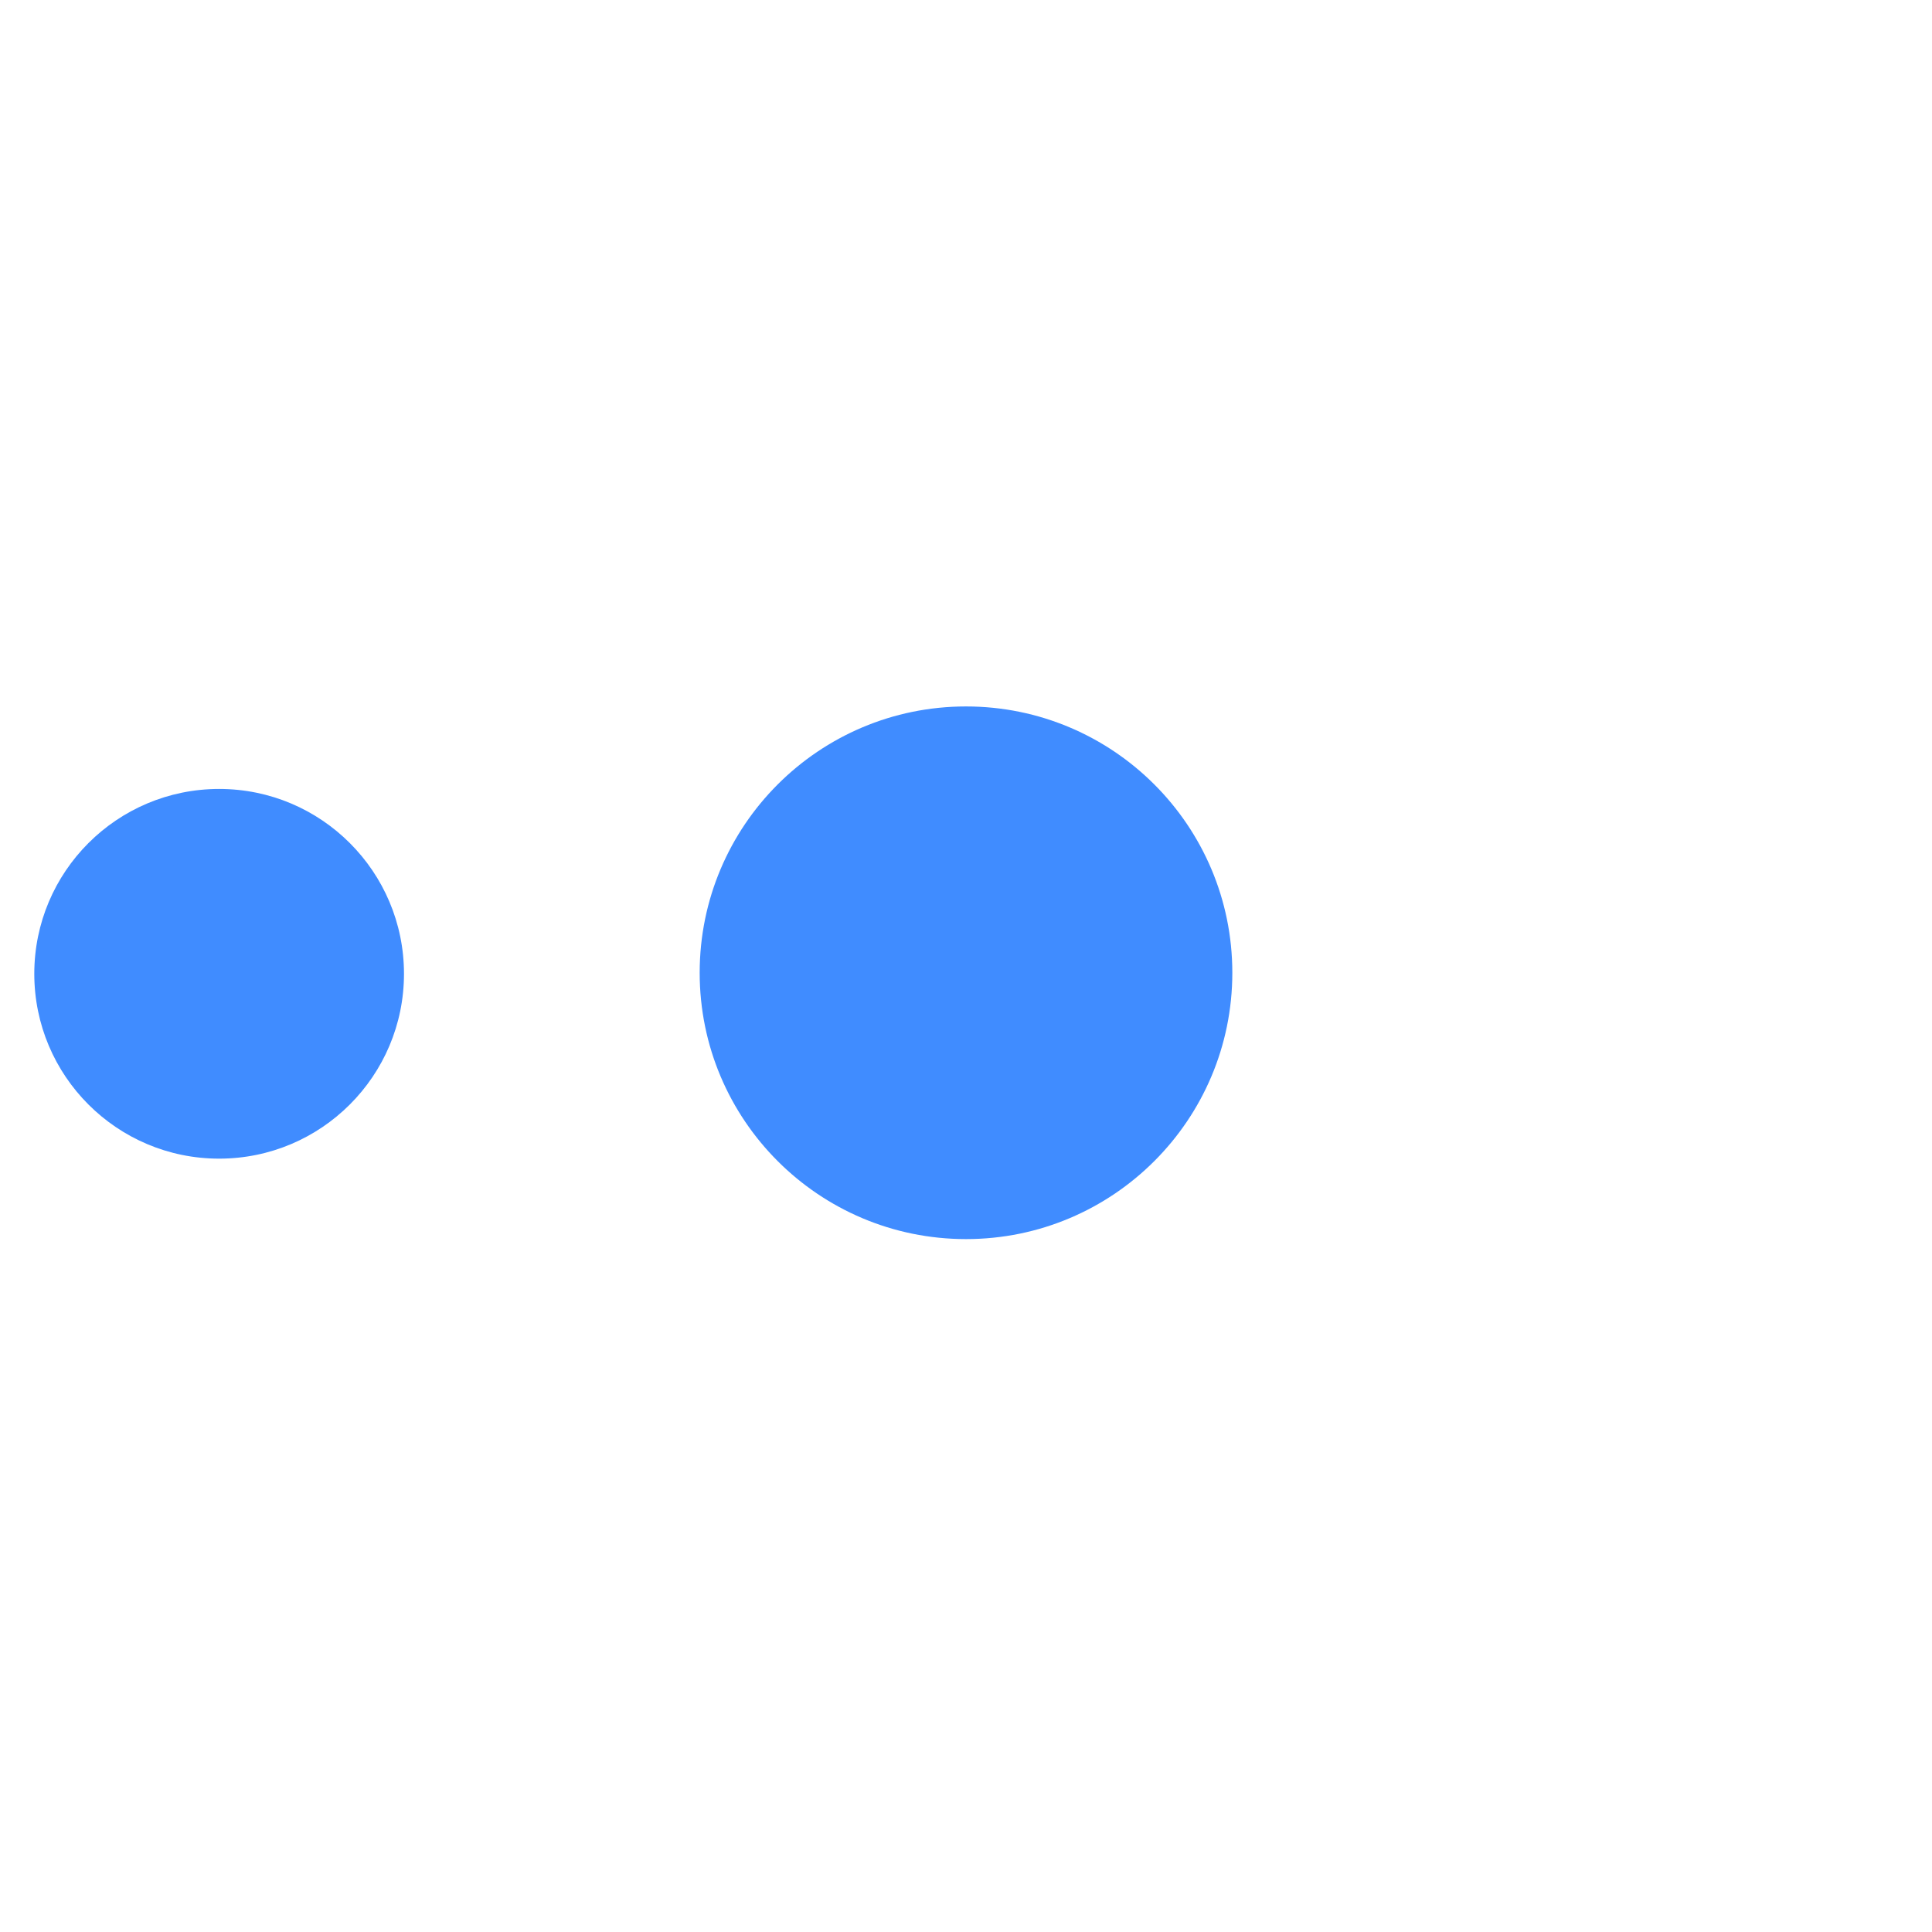
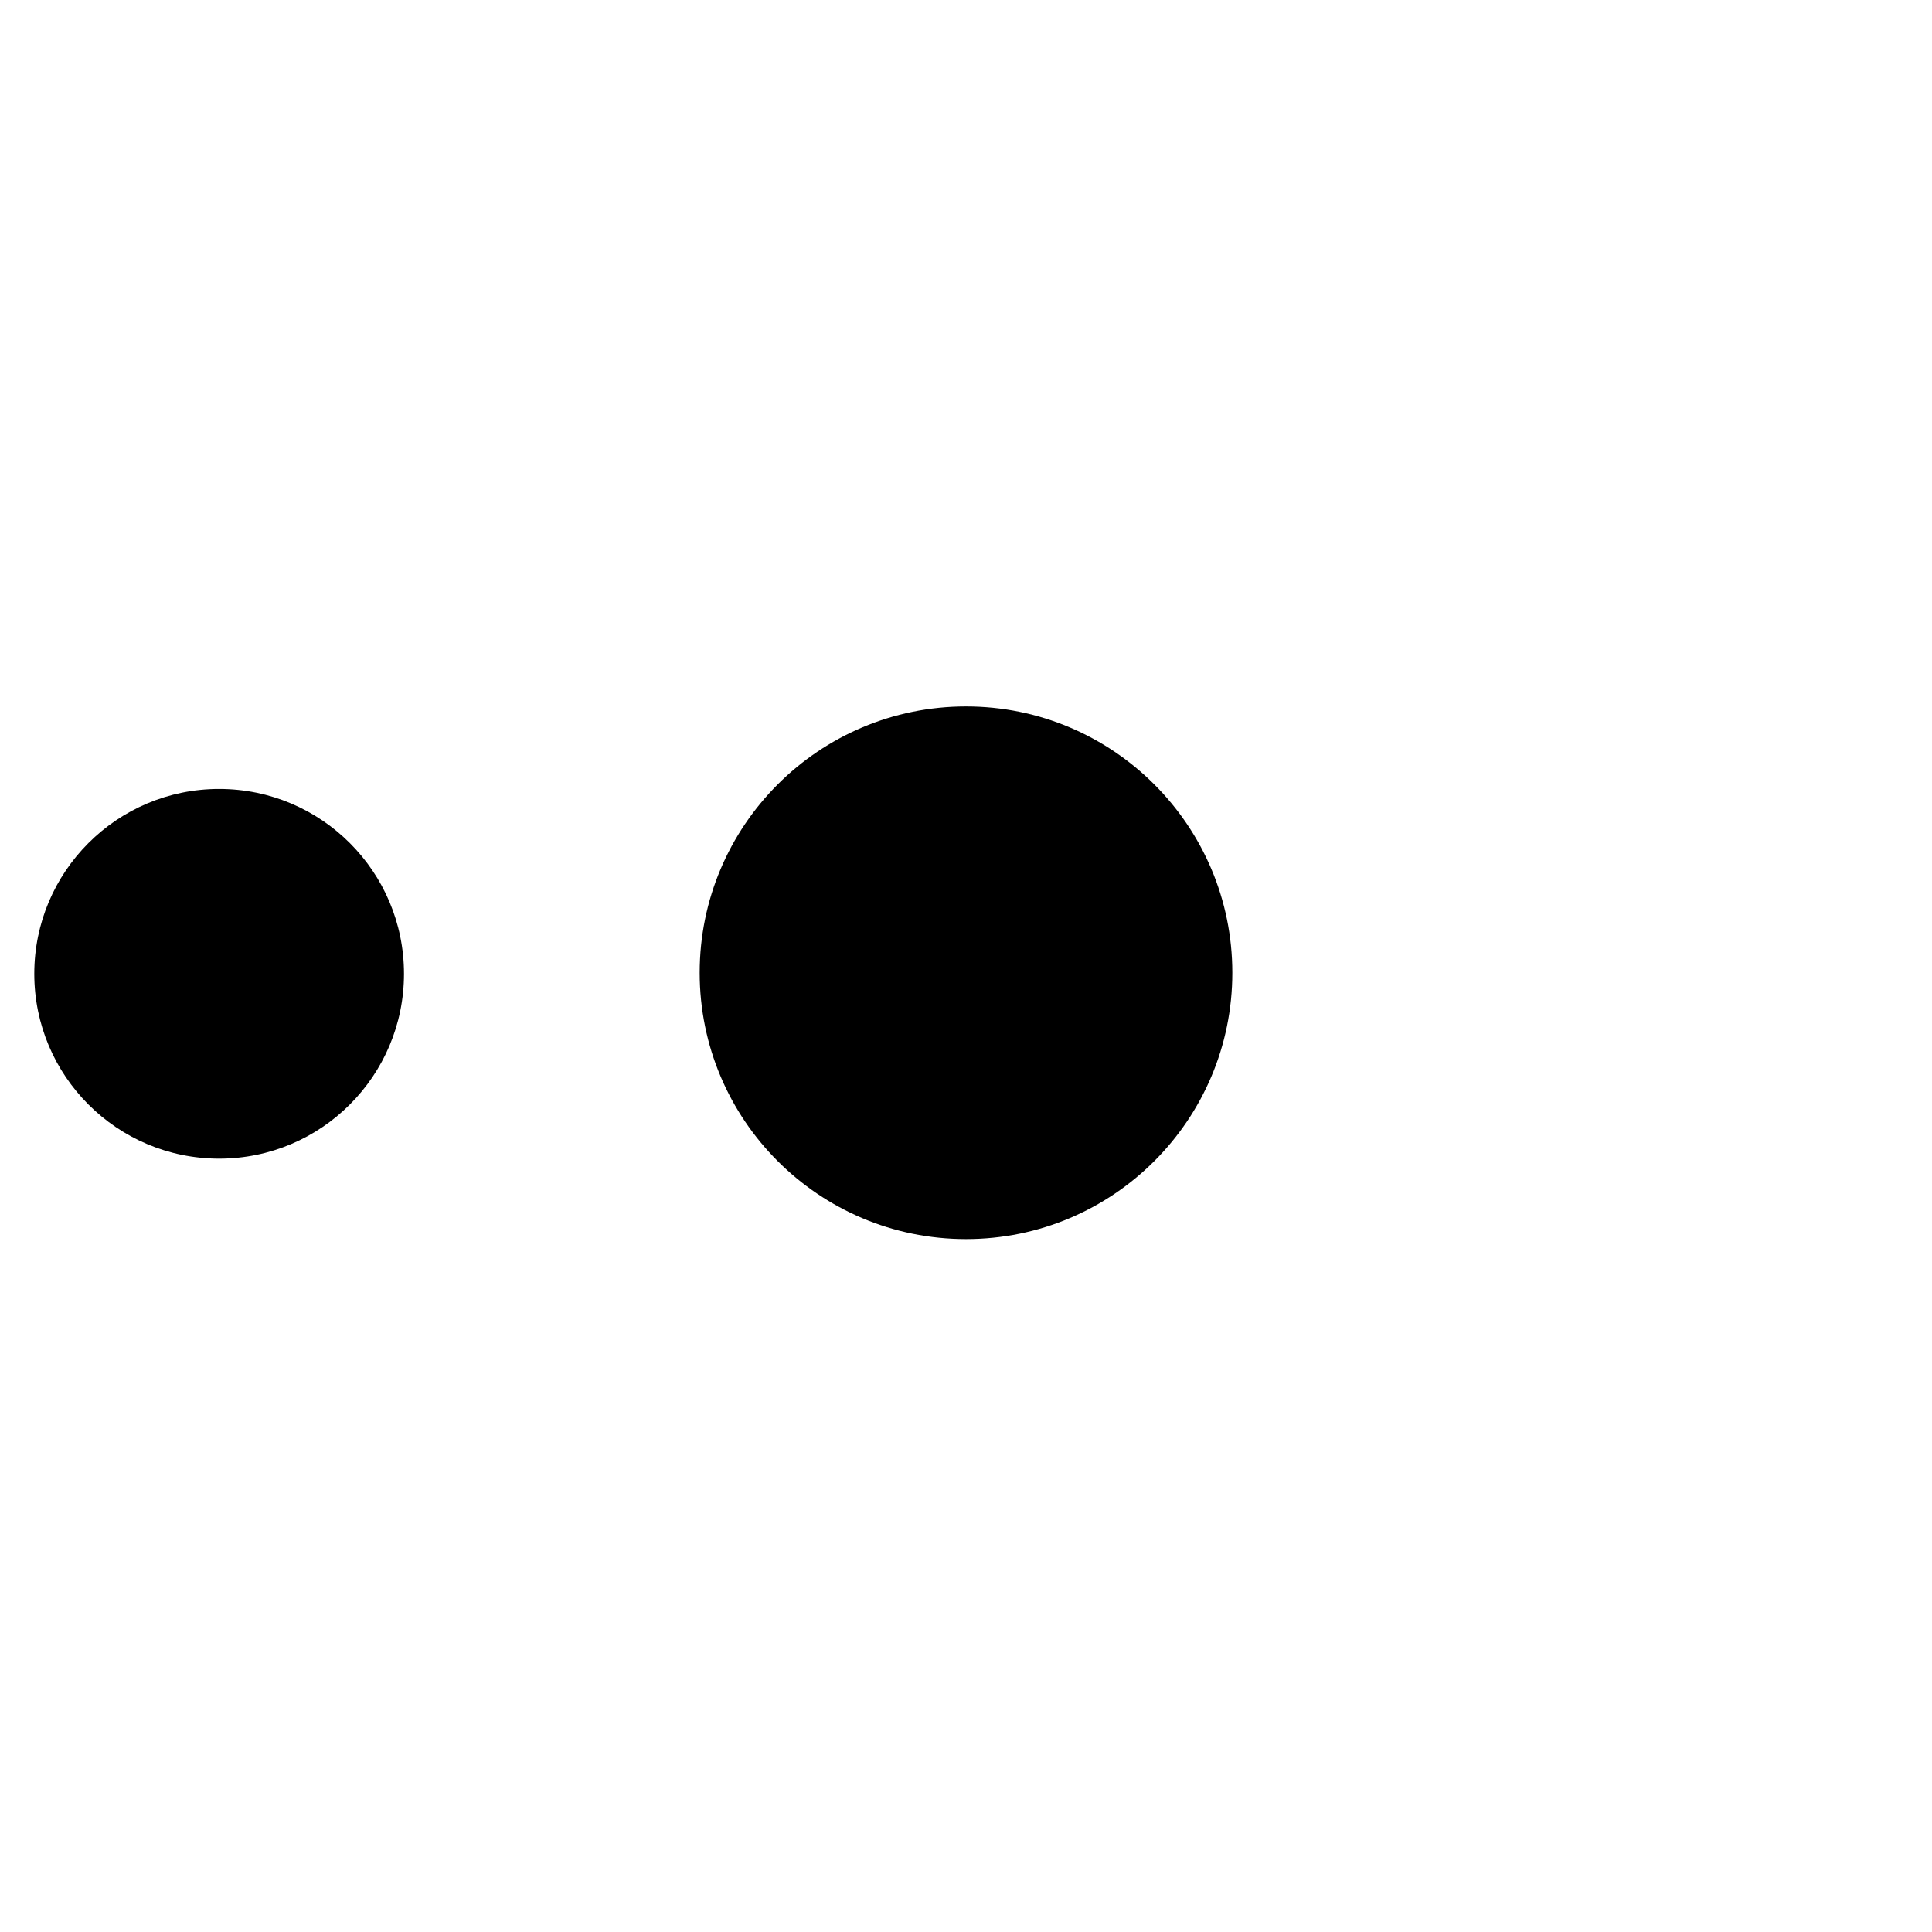
<svg xmlns="http://www.w3.org/2000/svg" fill="none" height="100%" width="100%" viewBox="0 0 428 428">
  <defs>
    <clipPath id="i0">
      <rect height="750" width="750" y="0" x="0" />
    </clipPath>
    <g id="i1">
      <g id="i2">
        <g transform="translate(377.5,375)">
          <g transform="scale(0.78,0)">
            <animateTransform repeatCount="indefinite" type="scale" attributeName="transform" dur="1.2s" begin="0s" calcMode="spline" values="0.78 0; 0.78 0; 0.494 -1.859; 0.48 -2.496; 0.347 -3.174; 0.213 -5.1; -0.358 3; -0.62 2.389; -0.652 1.625; -0.78 0; -0.78 0; -0.78 0; -0.78 0; -0.62 1.22; -0.533 2.719; -0.358 3; 0.02 -3; 0.614 -2.628; 0.78 0; 0.78 0" keyTimes="0; 0.2; 0.233; 0.267; 0.3; 0.333; 0.5; 0.6; 0.633; 0.7; 0.833; 0.9; 1; 1; 1; 1; 1; 1; 1; 1" keySplines="0 0 1 1; 0 0 1 1; 0 0 1 1; 0 0 1 1; 0 0 1 1; 0 0 1 1; 0 0 1 1; 0 0 1 1; 0 0 1 1; 0 0 1 1; 0 0 1 1; 0 0 1 1; 0 0 1 1; 0 0 1 1; 0 0 1 1; 0 0 1 1; 0 0 1 1; 0 0 1 1; 0 0 1 1" fill="freeze" />
            <g transform="translate(36,2.5)">
              <animateTransform repeatCount="indefinite" type="translate" attributeName="transform" dur="1.2s" begin="0s" calcMode="spline" values="36 2.5; 36 2.5; 36 1; 36 1" keyTimes="0; 0.333; 0.5; 1" keySplines="0 0 1 1; 0 0 1 1; 0 0 1 1" fill="freeze" />
              <g id="i3" transform="matrix(1,0,0,1,-155.5,-1.5)">
-                 <rect ry="20" rx="20" height="17.191" width="153.355" y="-8.595" x="-76.677" stroke-width="0" stroke="#bdbdbd" fill="#408cff" />
+                 <rect ry="20" rx="20" height="17.191" width="153.355" y="-8.595" x="-76.677" stroke-width="0" stroke="currentColor" fill="currentColor" />
              </g>
            </g>
          </g>
        </g>
      </g>
      <g transform="matrix(1,0,0,1,374,359.5)" id="i4">
        <g id="i5" transform="matrix(1,0,0,1,1,13)">
-           <ellipse ry="59" rx="59" cy="0" cx="0" stroke-width="0" stroke="#bdbdbd" fill="#408cff">
+           <ellipse ry="59" rx="59" cy="0" cx="0" stroke-width="0" stroke="currentColor" fill="currentColor">
            <animate repeatCount="indefinite" attributeName="rx" dur="1.2s" begin="0s" fill="freeze" values="59; 59; 66; 66; 57.5; 59; 59; 68; 68; 59" keyTimes="0; 0.267; 0.4; 0.467; 0.633; 0.7; 1; 1; 1; 1" keySplines="0 0 1 1; 0.333 0 0.667 1; 0.333 0 0.667 1; 0.333 0 0.667 1; 0.333 0 0.667 0.965; 0.333 0.63 0.667 1; 0.333 0 0.667 1; 0.333 0 0.667 1; 0.333 0 0.667 1" calcMode="spline" />
            <animate repeatCount="indefinite" attributeName="ry" dur="1.2s" begin="0s" fill="freeze" values="59; 59; 66; 66; 57.5; 59; 59; 68; 68; 59" keyTimes="0; 0.267; 0.4; 0.467; 0.633; 0.7; 1; 1; 1; 1" keySplines="0 0 1 1; 0.333 0 0.667 1; 0.333 0 0.667 1; 0.333 0 0.667 1; 0.333 0 0.667 0.965; 0.333 0.63 0.667 1; 0.333 0 0.667 1; 0.333 0 0.667 1; 0.333 0 0.667 1" calcMode="spline" />
          </ellipse>
        </g>
      </g>
      <g id="i6">
        <g transform="translate(374,373)">
          <animateTransform repeatCount="indefinite" type="translate" attributeName="transform" dur="1.2s" begin="0s" calcMode="spline" values="374 373; 350 371.5; 340.5 373.5; 339 372; 375 372.5; 408 370.5; 406 374; 391 372; 400.997 373; 403.547 373.1; 404.986 372.978; 340 372; 341 373; 346.5 373.5; 346 374.5; 347.5 375; 374 375" keyTimes="0; 0.167; 0.233; 0.333; 0.4; 0.567; 0.633; 0.833; 1; 1; 1; 1; 1; 1; 1; 1; 1" keySplines="0 0 1 1; 0 0 1 1; 0 0 1 1; 0 0 1 1; 0 0 1 1; 0 0 1 1; 0 0 1 1; 0 0 1 1; 0 0 1 1; 0 0 1 1; 0 0 1 1; 0 0 1 1; 0 0 1 1; 0 0 1 1; 0 0 1 1; 0 0 1 1" fill="freeze" />
          <g transform="scale(0.582,0.632) translate(0,-13.5)">
            <g id="i5" transform="matrix(1,0,0,1,1,13)">
-               <ellipse ry="59" rx="59" cy="0" cx="0" stroke-width="0" stroke="#bdbdbd" fill="#408cff">
+               <ellipse ry="59" rx="59" cy="0" cx="0" stroke-width="0" stroke="currentColor" fill="currentColor">
                <animate repeatCount="indefinite" attributeName="rx" dur="1.2s" begin="0s" fill="freeze" values="59; 59; 66; 66; 59; 59; 68; 68; 59" keyTimes="0; 0.267; 0.4; 0.467; 0.633; 1; 1; 1; 1" keySplines="0 0 1 1; 0.333 0 0.667 1; 0.333 0 0.667 1; 0.333 0 0.667 1; 0.333 0 0.667 1; 0.333 0 0.667 1; 0.333 0 0.667 1; 0.333 0 0.667 1" calcMode="spline" />
                <animate repeatCount="indefinite" attributeName="ry" dur="1.2s" begin="0s" fill="freeze" values="59; 59; 66; 66; 59; 59; 68; 68; 59" keyTimes="0; 0.267; 0.4; 0.467; 0.633; 1; 1; 1; 1" keySplines="0 0 1 1; 0.333 0 0.667 1; 0.333 0 0.667 1; 0.333 0 0.667 1; 0.333 0 0.667 1; 0.333 0 0.667 1; 0.333 0 0.667 1; 0.333 0 0.667 1" calcMode="spline" />
              </ellipse>
            </g>
          </g>
        </g>
      </g>
      <g id="i7">
        <g>
          <g transform="translate(209,0)">
            <animateTransform repeatCount="indefinite" type="translate" attributeName="transform" dur="1.2s" begin="0s" calcMode="spline" values="209 0; 212.708 0; 223.358 0; 242.517 0; 271.757 0; 311.745 0; 360.343 0; 411.278 0; 456.778 0; 492.188 0; 516.787 0; 531.813 0; 538.93 0; 539.568 0; 533.699 0; 519.863 0; 496.321 0; 461.617 0; 416.039 0; 363.859 0; 313.203 0; 271.316 0; 240.98 0; 221.63 0; 211.55 0; 209 0" keyTimes="0; 0.067; 0.133; 0.2; 0.267; 0.333; 0.4; 0.467; 0.533; 0.6; 0.667; 0.733; 0.8; 0.867; 0.933; 1; 1; 1; 1; 1; 1; 1; 1; 1; 1; 1" keySplines="0 0 1 1; 0 0 1 1; 0 0 1 1; 0 0 1 1; 0 0 1 1; 0 0 1 1; 0 0 1 1; 0 0 1 1; 0 0 1 1; 0 0 1 1; 0 0 1 1; 0 0 1 1; 0 0 1 1; 0 0 1 1; 0 0 1 1; 0 0 1 1; 0 0 1 1; 0 0 1 1; 0 0 1 1; 0 0 1 1; 0 0 1 1; 0 0 1 1; 0 0 1 1; 0 0 1 1; 0 0 1 1" fill="freeze" />
            <g transform="translate(0,373)">
              <animateTransform repeatCount="indefinite" type="translate" attributeName="transform" dur="1.2s" begin="0s" calcMode="spline" values="0 373; 0 373; 0 373" keyTimes="0; 0.833; 1" keySplines="0 0 1 1; 0 0 1 1" fill="freeze" />
              <g transform="scale(0.546,0.546)">
                <animateTransform repeatCount="indefinite" type="scale" attributeName="transform" dur="1.2s" begin="0s" calcMode="spline" values="0.546 0.546; 0.546 0.546; 0.536 0.489; 0.516 0.445; 0.516 0.336; 0.516 0.435; 0.531 0.466; 0.546 0.546; 0.546 0.546; 0.516 0.424; 0.516 0.525; 0.516 0.415; 0.516 0.435; 0.546 0.546" keyTimes="0; 0.1; 0.133; 0.2; 0.5; 0.667; 0.7; 0.733; 0.9; 1; 1; 1; 1; 1" keySplines="0 0 1 1; 0 0 1 1; 0 0 1 1; 0 0 1 1; 0 0 1 1; 0 0 1 1; 0 0 1 1; 0 0 1 1; 0 0 1 1; 0 0 1 1; 0 0 1 1; 0 0 1 1; 0 0 1 1" fill="freeze" />
                <g transform="translate(0,-13.5)">
                  <g id="i5" transform="matrix(1,0,0,1,1,13)">
-                     <ellipse ry="75" rx="75" cy="0" cx="0" stroke-width="0" stroke="#bdbdbd" fill="#408cff" />
+                     <ellipse ry="75" rx="75" cy="0" cx="0" stroke-width="0" stroke="currentColor" fill="currentColor" />
                  </g>
                </g>
              </g>
            </g>
          </g>
        </g>
      </g>
      <g id="i8">
        <g>
          <g transform="translate(209,0)">
            <animateTransform repeatCount="indefinite" type="translate" attributeName="transform" dur="1.2s" begin="0s" calcMode="spline" values="209 0; 218.008 0; 240.266 0; 265.714 0; 291.955 0; 328.198 0; 371.731 0; 415.83 0; 452.776 0; 474.881 0; 499.924 0; 521.668 0; 537.578 0; 538.035 0; 517.828 0; 498.723 0; 482.788 0; 448.905 0; 400.947 0; 364.659 0; 329.651 0; 301.123 0; 265.123 0; 242.935 0; 225.713 0; 209 0" keyTimes="0; 0.067; 0.133; 0.2; 0.267; 0.333; 0.4; 0.467; 0.533; 0.6; 0.667; 0.733; 0.8; 0.867; 0.933; 1; 1; 1; 1; 1; 1; 1; 1; 1; 1; 1" keySplines="0 0 1 1; 0 0 1 1; 0 0 1 1; 0 0 1 1; 0 0 1 1; 0 0 1 1; 0 0 1 1; 0 0 1 1; 0 0 1 1; 0 0 1 1; 0 0 1 1; 0 0 1 1; 0 0 1 1; 0 0 1 1; 0 0 1 1; 0 0 1 1; 0 0 1 1; 0 0 1 1; 0 0 1 1; 0 0 1 1; 0 0 1 1; 0 0 1 1; 0 0 1 1; 0 0 1 1; 0 0 1 1" fill="freeze" />
            <g transform="translate(0,373)">
              <animateTransform repeatCount="indefinite" type="translate" attributeName="transform" dur="1.2s" begin="0s" calcMode="spline" values="0 373; 0 373.525; 0 372.5; 0 373.1; 0 373; 0 373; 0 373.457; 0 374.027; 0 373.736; 0 374.257; 0 373" keyTimes="0; 0.633; 0.667; 0.7; 0.833; 0.933; 1; 1; 1; 1; 1" keySplines="0 0 1 1; 0 0 1 1; 0 0 1 1; 0 0 1 1; 0 0 1 1; 0 0 1 1; 0 0 1 1; 0 0 1 1; 0 0 1 1; 0 0 1 1" fill="freeze" />
              <g transform="scale(0.347,0.347) translate(0,-13.5)">
                <g id="i5" transform="matrix(1,0,0,1,1,13)">
-                   <ellipse ry="75" rx="75" cy="0" cx="0" stroke-width="0" stroke="#bdbdbd" fill="#408cff" />
+                   <ellipse ry="75" rx="75" cy="0" cx="0" stroke-width="0" stroke="currentColor" fill="currentColor" />
                </g>
              </g>
            </g>
          </g>
        </g>
      </g>
    </g>
  </defs>
  <g transform="matrix(1,0,0,1,-161,-157)" id="i9">
    <g clip-path="url(#i0)">
      <g>
        <g transform="translate(377.5,375)">
          <g transform="scale(0.78,0)">
            <animateTransform repeatCount="indefinite" type="scale" attributeName="transform" dur="1.2s" begin="0s" calcMode="spline" values="0.78 0; 0.78 0; 0.494 -1.859; 0.48 -2.496; 0.347 -3.174; 0.213 -5.1; -0.358 3; -0.62 2.389; -0.652 1.625; -0.78 0; -0.78 0; -0.78 0; -0.78 0; -0.62 1.22; -0.533 2.719; -0.358 3; 0.02 -3; 0.614 -2.628; 0.78 0; 0.78 0" keyTimes="0; 0.2; 0.233; 0.267; 0.3; 0.333; 0.5; 0.6; 0.633; 0.7; 0.833; 0.9; 1; 1; 1; 1; 1; 1; 1; 1" keySplines="0 0 1 1; 0 0 1 1; 0 0 1 1; 0 0 1 1; 0 0 1 1; 0 0 1 1; 0 0 1 1; 0 0 1 1; 0 0 1 1; 0 0 1 1; 0 0 1 1; 0 0 1 1; 0 0 1 1; 0 0 1 1; 0 0 1 1; 0 0 1 1; 0 0 1 1; 0 0 1 1; 0 0 1 1" fill="freeze" />
            <g transform="translate(36,2.5)">
              <animateTransform repeatCount="indefinite" type="translate" attributeName="transform" dur="1.2s" begin="0s" calcMode="spline" values="36 2.5; 36 2.5; 36 1; 36 1" keyTimes="0; 0.333; 0.5; 1" keySplines="0 0 1 1; 0 0 1 1; 0 0 1 1" fill="freeze" />
              <g transform="matrix(1,0,0,1,-155.5,-1.5)">
-                 <rect ry="20" rx="20" height="17.191" width="153.355" y="-8.595" x="-76.677" stroke-width="0" stroke="#bdbdbd" fill="#408cff" />
+                 <rect ry="20" rx="20" height="17.191" width="153.355" y="-8.595" x="-76.677" stroke-width="0" stroke="currentColor" fill="currentColor" />
              </g>
            </g>
          </g>
        </g>
      </g>
      <g transform="matrix(1,0,0,1,374,359.5)">
        <g transform="matrix(1,0,0,1,1,13)">
-           <ellipse ry="59" rx="59" cy="0" cx="0" stroke-width="0" stroke="#bdbdbd" fill="#408cff">
+           <ellipse ry="59" rx="59" cy="0" cx="0" stroke-width="0" stroke="currentColor" fill="currentColor">
            <animate repeatCount="indefinite" attributeName="rx" dur="1.2s" begin="0s" fill="freeze" values="59; 59; 66; 66; 57.5; 59; 59; 68; 68; 59" keyTimes="0; 0.267; 0.4; 0.467; 0.633; 0.7; 1; 1; 1; 1" keySplines="0 0 1 1; 0.333 0 0.667 1; 0.333 0 0.667 1; 0.333 0 0.667 1; 0.333 0 0.667 0.965; 0.333 0.63 0.667 1; 0.333 0 0.667 1; 0.333 0 0.667 1; 0.333 0 0.667 1" calcMode="spline" />
            <animate repeatCount="indefinite" attributeName="ry" dur="1.2s" begin="0s" fill="freeze" values="59; 59; 66; 66; 57.5; 59; 59; 68; 68; 59" keyTimes="0; 0.267; 0.4; 0.467; 0.633; 0.7; 1; 1; 1; 1" keySplines="0 0 1 1; 0.333 0 0.667 1; 0.333 0 0.667 1; 0.333 0 0.667 1; 0.333 0 0.667 0.965; 0.333 0.63 0.667 1; 0.333 0 0.667 1; 0.333 0 0.667 1; 0.333 0 0.667 1" calcMode="spline" />
          </ellipse>
        </g>
      </g>
      <g>
        <g transform="translate(374,373)">
          <animateTransform repeatCount="indefinite" type="translate" attributeName="transform" dur="1.2s" begin="0s" calcMode="spline" values="374 373; 350 371.5; 340.5 373.5; 339 372; 375 372.5; 408 370.5; 406 374; 391 372; 400.997 373; 403.547 373.1; 404.986 372.978; 340 372; 341 373; 346.5 373.5; 346 374.5; 347.5 375; 374 375" keyTimes="0; 0.167; 0.233; 0.333; 0.4; 0.567; 0.633; 0.833; 1; 1; 1; 1; 1; 1; 1; 1; 1" keySplines="0 0 1 1; 0 0 1 1; 0 0 1 1; 0 0 1 1; 0 0 1 1; 0 0 1 1; 0 0 1 1; 0 0 1 1; 0 0 1 1; 0 0 1 1; 0 0 1 1; 0 0 1 1; 0 0 1 1; 0 0 1 1; 0 0 1 1; 0 0 1 1" fill="freeze" />
          <g transform="scale(0.582,0.632) translate(0,-13.5)">
            <g transform="matrix(1,0,0,1,1,13)">
-               <ellipse ry="59" rx="59" cy="0" cx="0" stroke-width="0" stroke="#bdbdbd" fill="#408cff">
+               <ellipse ry="59" rx="59" cy="0" cx="0" stroke-width="0" stroke="currentColor" fill="currentColor">
                <animate repeatCount="indefinite" attributeName="rx" dur="1.2s" begin="0s" fill="freeze" values="59; 59; 66; 66; 59; 59; 68; 68; 59" keyTimes="0; 0.267; 0.4; 0.467; 0.633; 1; 1; 1; 1" keySplines="0 0 1 1; 0.333 0 0.667 1; 0.333 0 0.667 1; 0.333 0 0.667 1; 0.333 0 0.667 1; 0.333 0 0.667 1; 0.333 0 0.667 1; 0.333 0 0.667 1" calcMode="spline" />
                <animate repeatCount="indefinite" attributeName="ry" dur="1.2s" begin="0s" fill="freeze" values="59; 59; 66; 66; 59; 59; 68; 68; 59" keyTimes="0; 0.267; 0.4; 0.467; 0.633; 1; 1; 1; 1" keySplines="0 0 1 1; 0.333 0 0.667 1; 0.333 0 0.667 1; 0.333 0 0.667 1; 0.333 0 0.667 1; 0.333 0 0.667 1; 0.333 0 0.667 1; 0.333 0 0.667 1" calcMode="spline" />
              </ellipse>
            </g>
          </g>
        </g>
      </g>
      <g>
        <g>
          <g transform="translate(209,0)">
            <animateTransform repeatCount="indefinite" type="translate" attributeName="transform" dur="1.2s" begin="0s" calcMode="spline" values="209 0; 212.708 0; 223.358 0; 242.517 0; 271.757 0; 311.745 0; 360.343 0; 411.278 0; 456.778 0; 492.188 0; 516.787 0; 531.813 0; 538.93 0; 539.568 0; 533.699 0; 519.863 0; 496.321 0; 461.617 0; 416.039 0; 363.859 0; 313.203 0; 271.316 0; 240.98 0; 221.63 0; 211.55 0; 209 0" keyTimes="0; 0.067; 0.133; 0.2; 0.267; 0.333; 0.4; 0.467; 0.533; 0.6; 0.667; 0.733; 0.8; 0.867; 0.933; 1; 1; 1; 1; 1; 1; 1; 1; 1; 1; 1" keySplines="0 0 1 1; 0 0 1 1; 0 0 1 1; 0 0 1 1; 0 0 1 1; 0 0 1 1; 0 0 1 1; 0 0 1 1; 0 0 1 1; 0 0 1 1; 0 0 1 1; 0 0 1 1; 0 0 1 1; 0 0 1 1; 0 0 1 1; 0 0 1 1; 0 0 1 1; 0 0 1 1; 0 0 1 1; 0 0 1 1; 0 0 1 1; 0 0 1 1; 0 0 1 1; 0 0 1 1; 0 0 1 1" fill="freeze" />
            <g transform="translate(0,373)">
              <animateTransform repeatCount="indefinite" type="translate" attributeName="transform" dur="1.2s" begin="0s" calcMode="spline" values="0 373; 0 373; 0 373" keyTimes="0; 0.833; 1" keySplines="0 0 1 1; 0 0 1 1" fill="freeze" />
              <g transform="scale(0.546,0.546)">
                <animateTransform repeatCount="indefinite" type="scale" attributeName="transform" dur="1.2s" begin="0s" calcMode="spline" values="0.546 0.546; 0.546 0.546; 0.536 0.489; 0.516 0.445; 0.516 0.336; 0.516 0.435; 0.531 0.466; 0.546 0.546; 0.546 0.546; 0.516 0.424; 0.516 0.525; 0.516 0.415; 0.516 0.435; 0.546 0.546" keyTimes="0; 0.1; 0.133; 0.2; 0.5; 0.667; 0.7; 0.733; 0.9; 1; 1; 1; 1; 1" keySplines="0 0 1 1; 0 0 1 1; 0 0 1 1; 0 0 1 1; 0 0 1 1; 0 0 1 1; 0 0 1 1; 0 0 1 1; 0 0 1 1; 0 0 1 1; 0 0 1 1; 0 0 1 1; 0 0 1 1" fill="freeze" />
                <g transform="translate(0,-13.5)">
                  <g transform="matrix(1,0,0,1,1,13)">
-                     <ellipse ry="75" rx="75" cy="0" cx="0" stroke-width="0" stroke="#bdbdbd" fill="#408cff" />
+                     <ellipse ry="75" rx="75" cy="0" cx="0" stroke-width="0" stroke="currentColor" fill="currentColor" />
                  </g>
                </g>
              </g>
            </g>
          </g>
        </g>
      </g>
      <g>
        <g>
          <g transform="translate(209,0)">
            <animateTransform repeatCount="indefinite" type="translate" attributeName="transform" dur="1.2s" begin="0s" calcMode="spline" values="209 0; 218.008 0; 240.266 0; 265.714 0; 291.955 0; 328.198 0; 371.731 0; 415.83 0; 452.776 0; 474.881 0; 499.924 0; 521.668 0; 537.578 0; 538.035 0; 517.828 0; 498.723 0; 482.788 0; 448.905 0; 400.947 0; 364.659 0; 329.651 0; 301.123 0; 265.123 0; 242.935 0; 225.713 0; 209 0" keyTimes="0; 0.067; 0.133; 0.2; 0.267; 0.333; 0.4; 0.467; 0.533; 0.6; 0.667; 0.733; 0.8; 0.867; 0.933; 1; 1; 1; 1; 1; 1; 1; 1; 1; 1; 1" keySplines="0 0 1 1; 0 0 1 1; 0 0 1 1; 0 0 1 1; 0 0 1 1; 0 0 1 1; 0 0 1 1; 0 0 1 1; 0 0 1 1; 0 0 1 1; 0 0 1 1; 0 0 1 1; 0 0 1 1; 0 0 1 1; 0 0 1 1; 0 0 1 1; 0 0 1 1; 0 0 1 1; 0 0 1 1; 0 0 1 1; 0 0 1 1; 0 0 1 1; 0 0 1 1; 0 0 1 1; 0 0 1 1" fill="freeze" />
            <g transform="translate(0,373)">
              <animateTransform repeatCount="indefinite" type="translate" attributeName="transform" dur="1.2s" begin="0s" calcMode="spline" values="0 373; 0 373.525; 0 372.5; 0 373.1; 0 373; 0 373; 0 373.457; 0 374.027; 0 373.736; 0 374.257; 0 373" keyTimes="0; 0.633; 0.667; 0.7; 0.833; 0.933; 1; 1; 1; 1; 1" keySplines="0 0 1 1; 0 0 1 1; 0 0 1 1; 0 0 1 1; 0 0 1 1; 0 0 1 1; 0 0 1 1; 0 0 1 1; 0 0 1 1; 0 0 1 1" fill="freeze" />
              <g transform="scale(0.347,0.347) translate(0,-13.5)">
                <g transform="matrix(1,0,0,1,1,13)">
-                   <ellipse ry="75" rx="75" cy="0" cx="0" stroke-width="0" stroke="#bdbdbd" fill="#408cff" />
+                   <ellipse ry="75" rx="75" cy="0" cx="0" stroke-width="0" stroke="currentColor" fill="currentColor" />
                </g>
              </g>
            </g>
          </g>
        </g>
      </g>
    </g>
  </g>
</svg>
